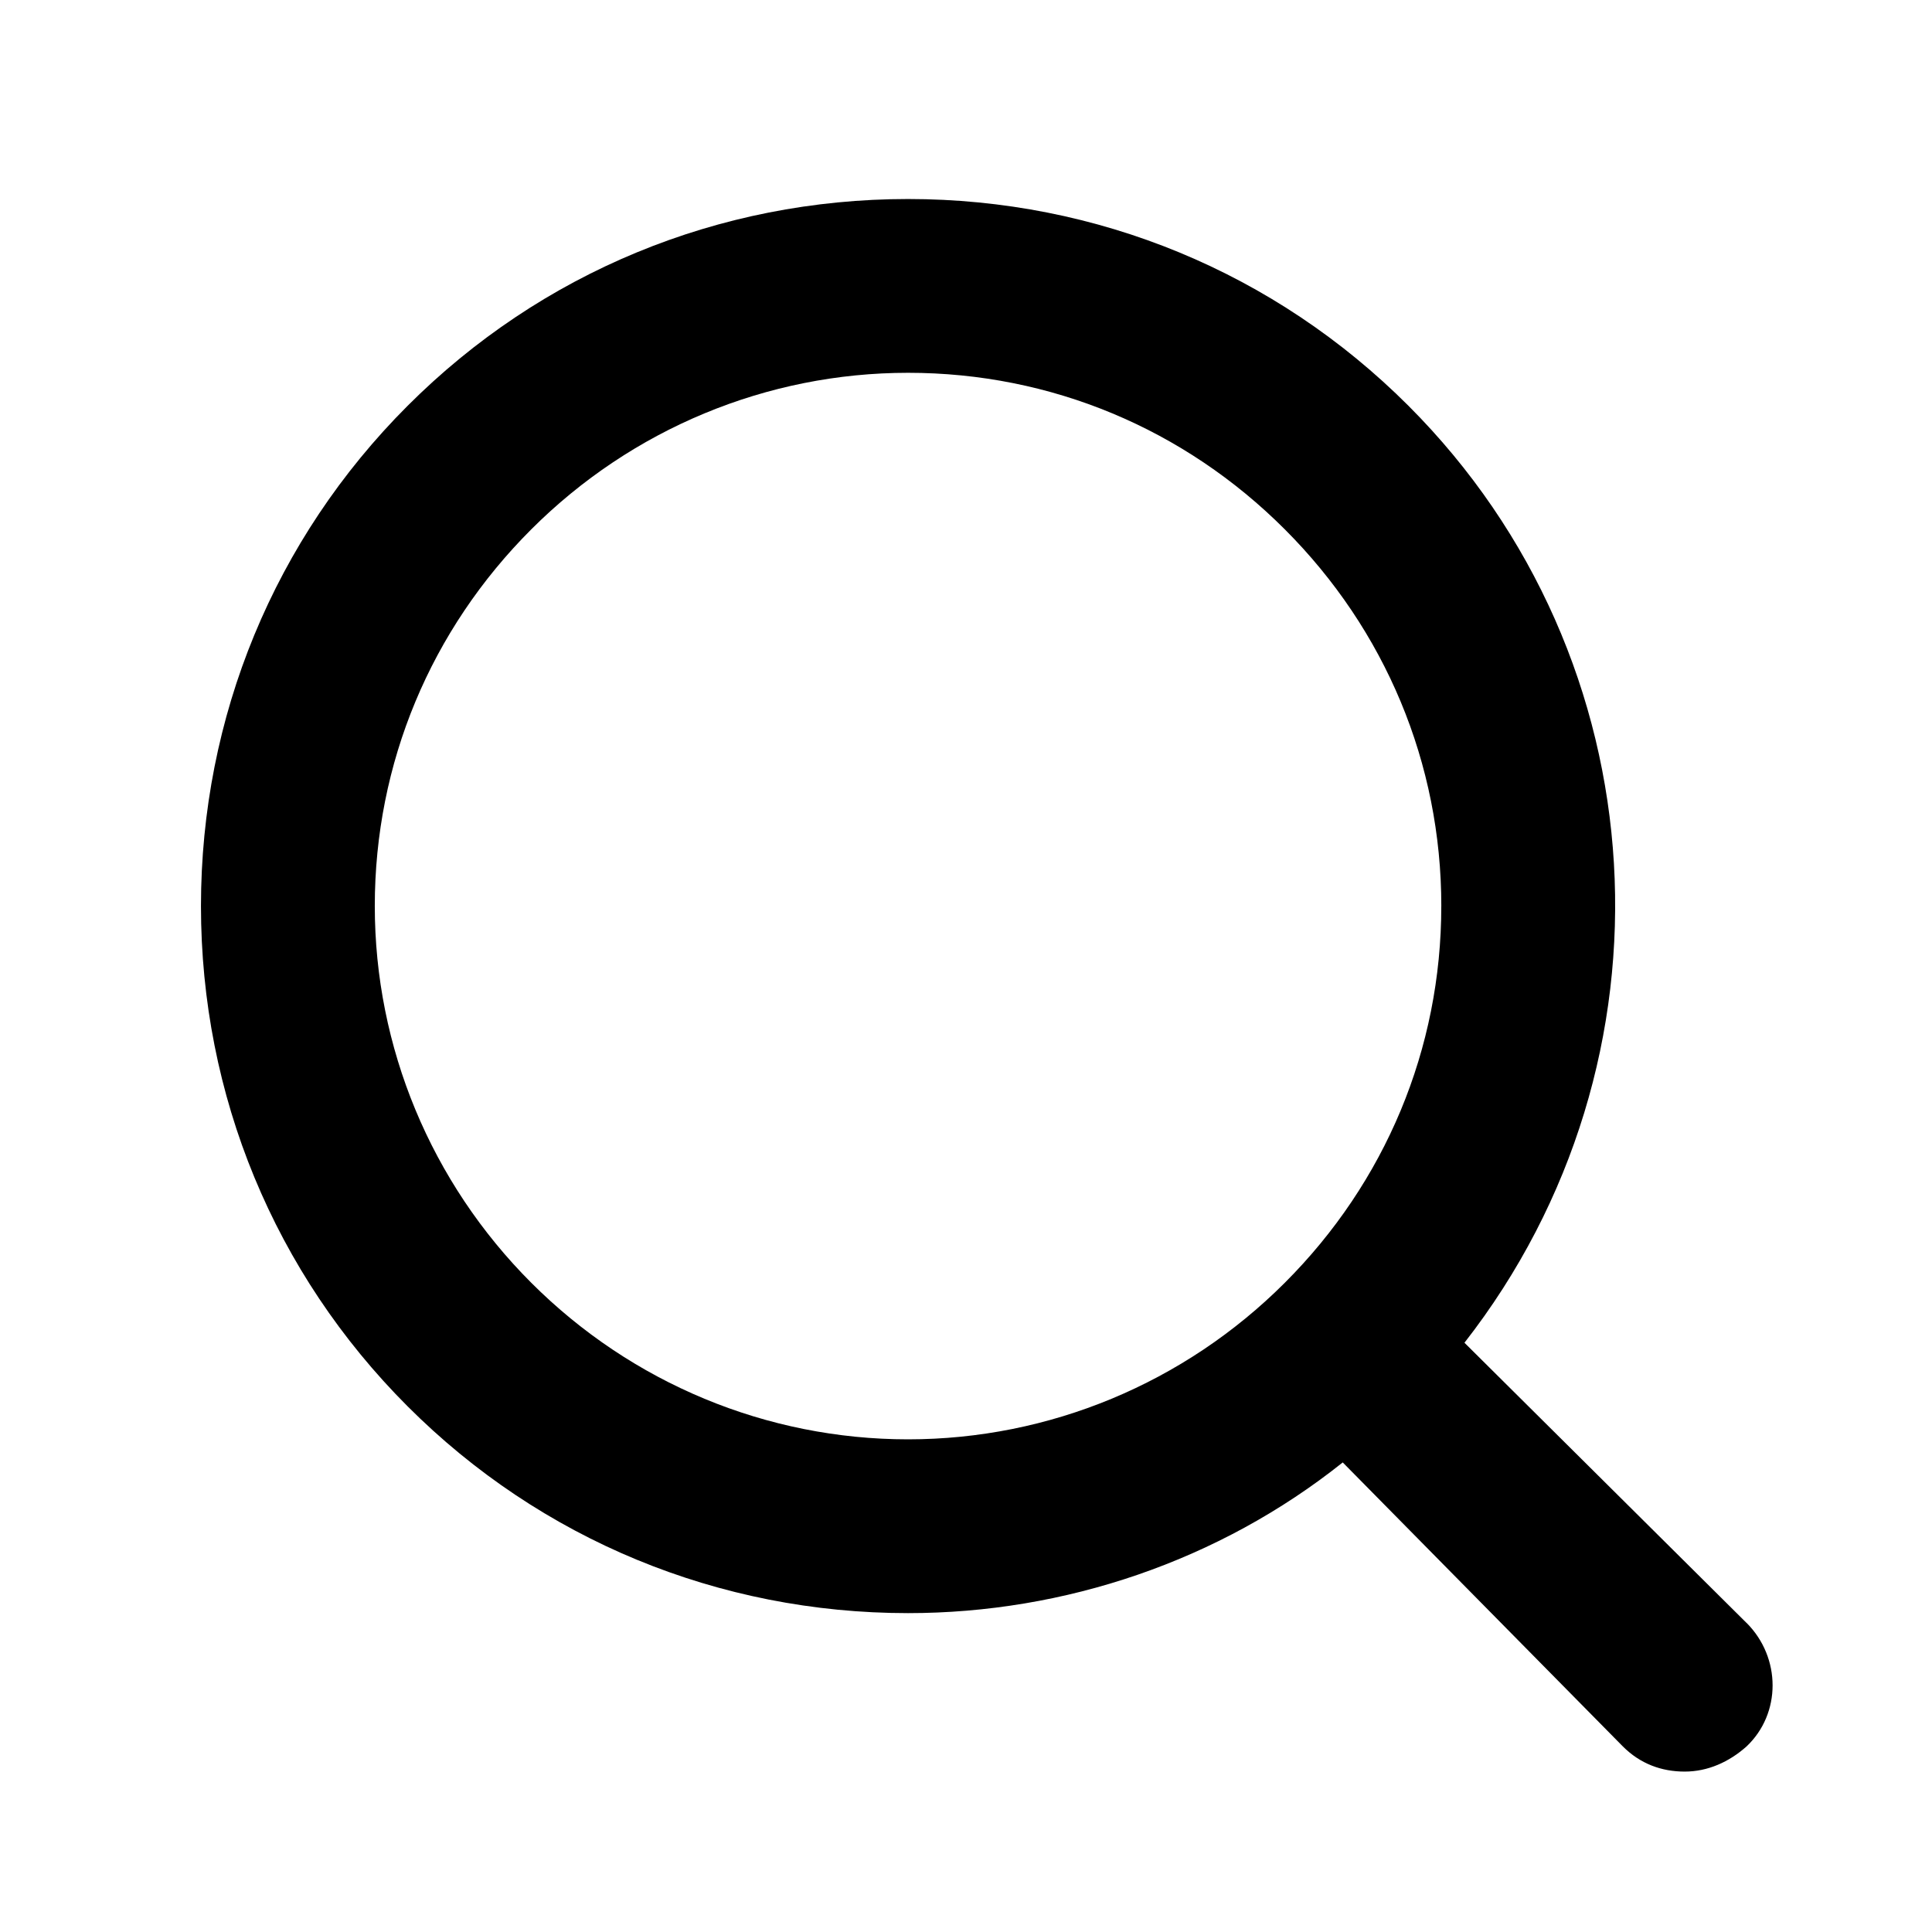
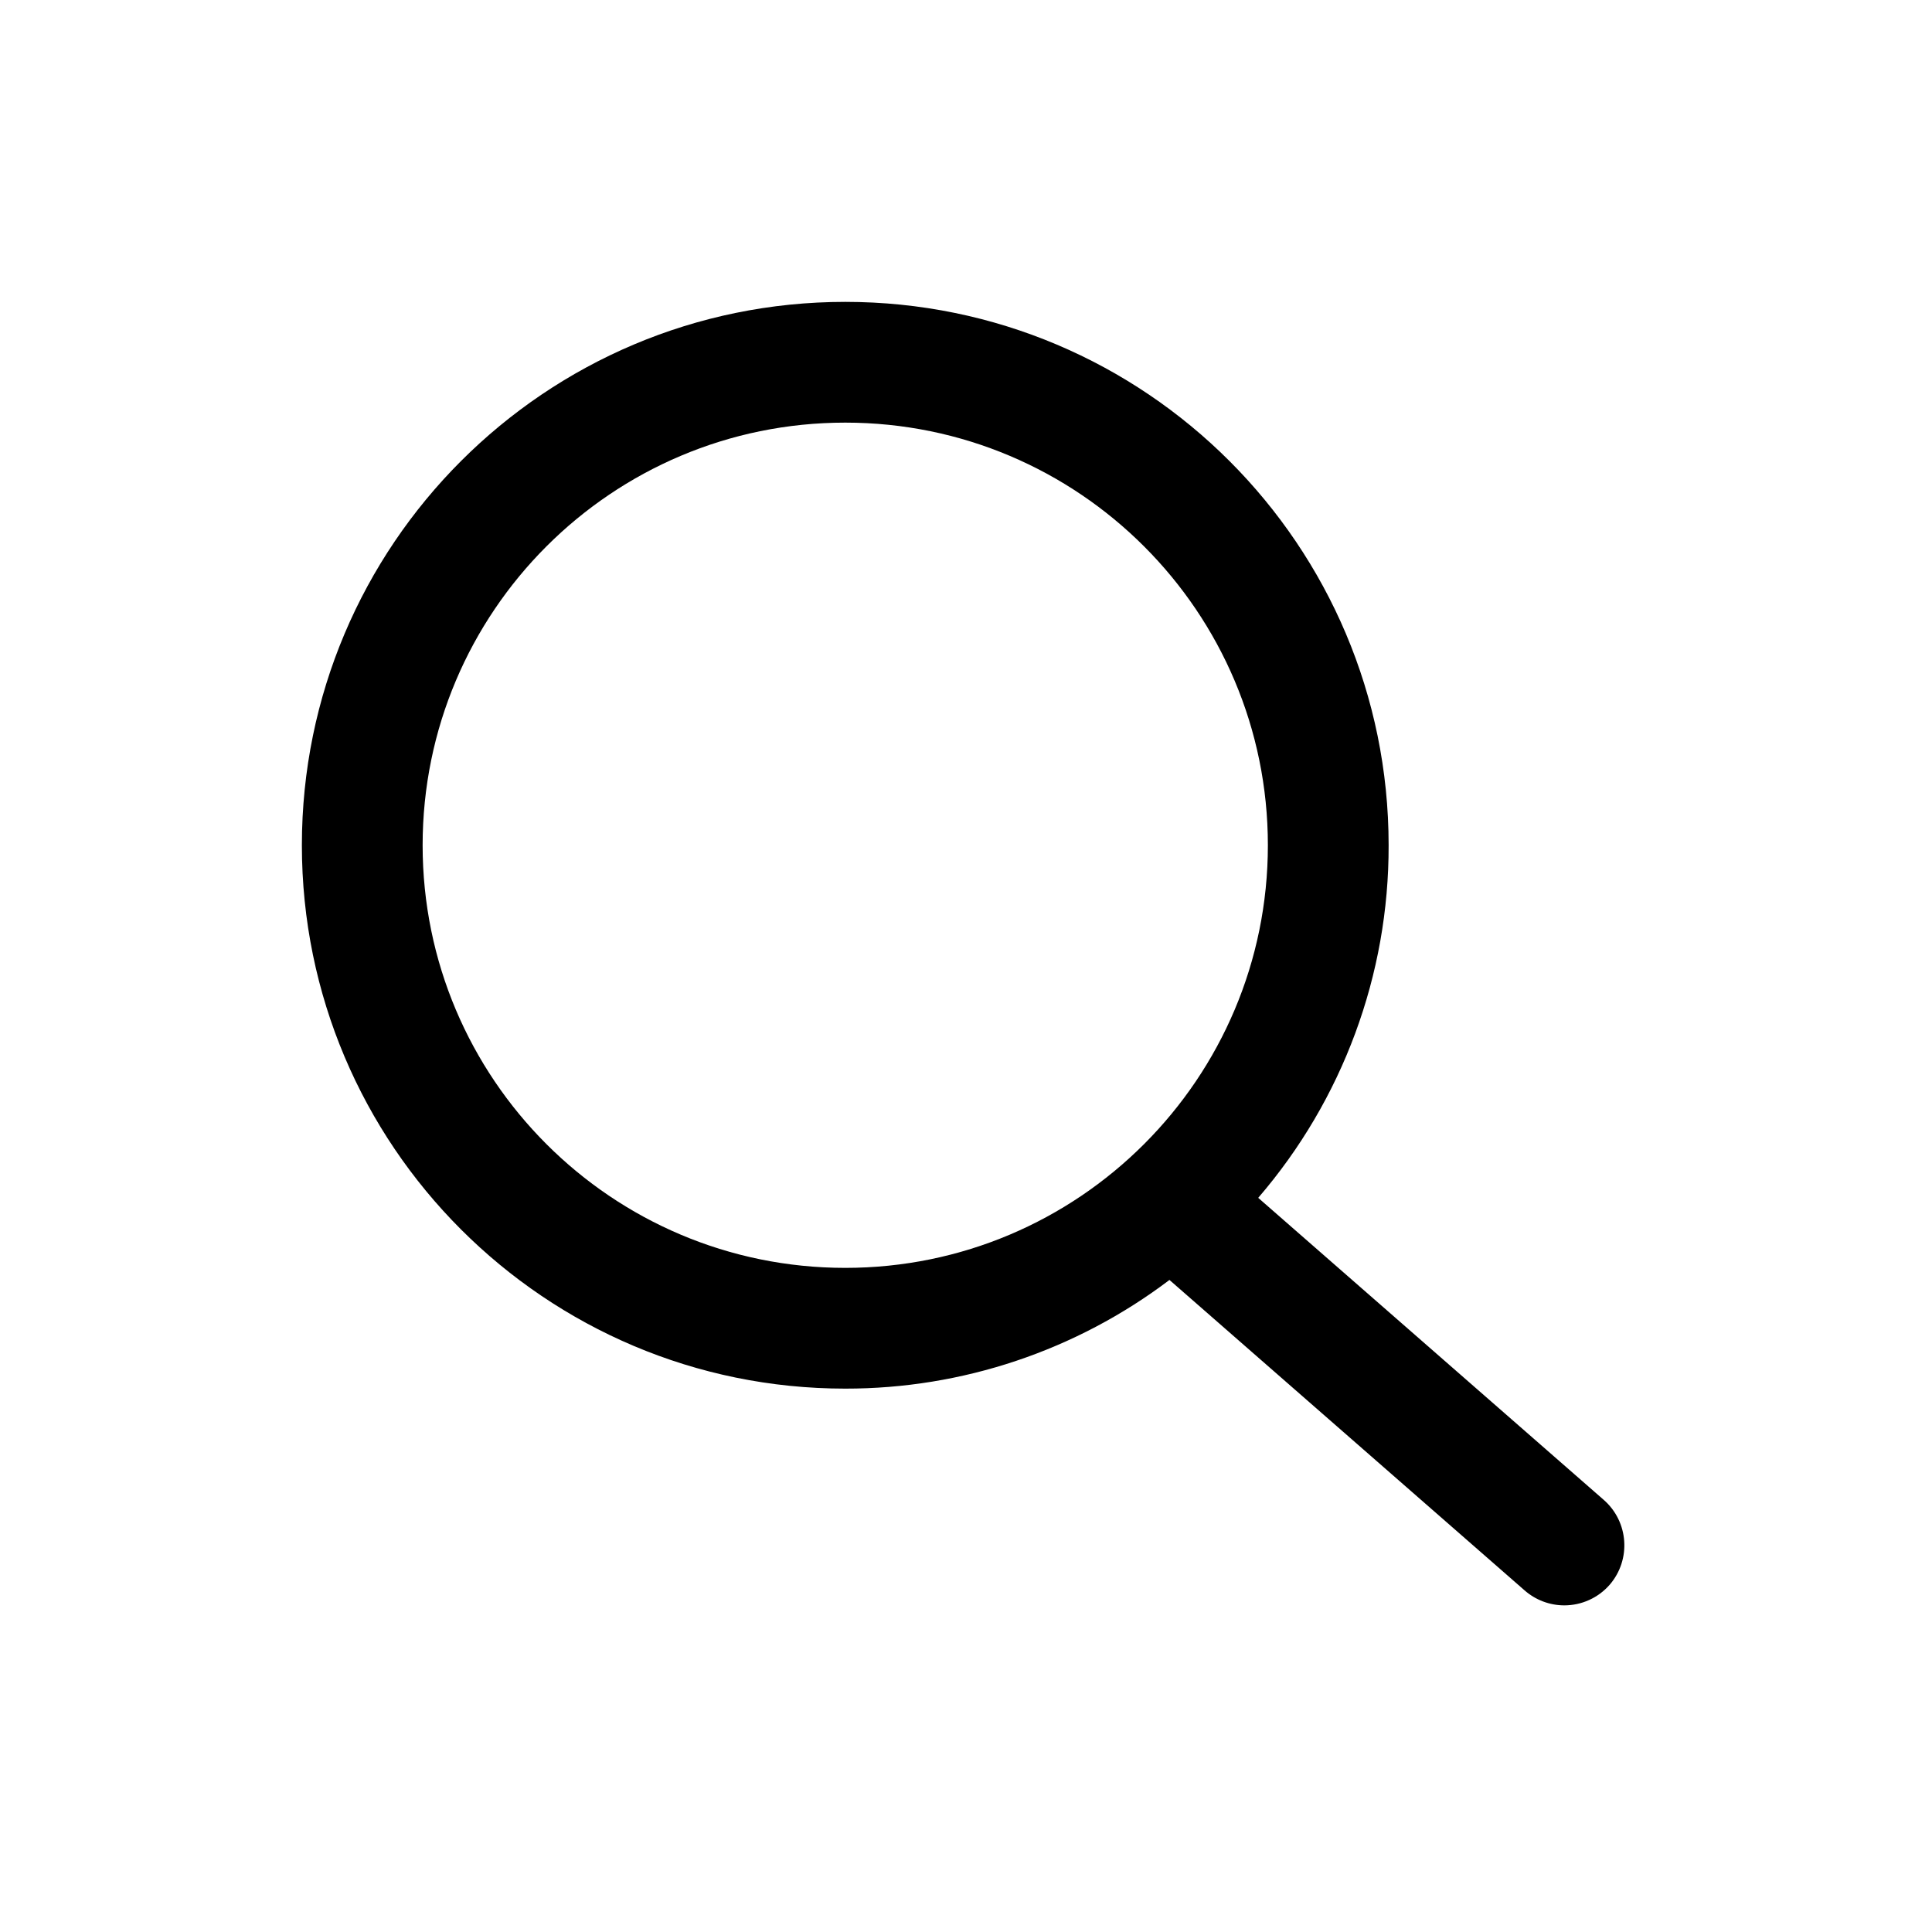
- <svg xmlns="http://www.w3.org/2000/svg" viewBox="0 0 100 100">
-   <path d="M90.398 84L75.8 69.5C87.198 54.898 85.999 34.102 72.898 21 65.999 14.102 56.796 10.301 47 10.301c-9.801 0-19 3.8-25.898 10.699-6.899 6.898-10.7 16.102-10.7 25.898 0 9.8 3.802 19 10.7 25.898S37.204 83.495 47 83.495c8.101 0 16.102-2.7 22.5-7.8L84 90.396c.898.899 2 1.301 3.199 1.301s2.3-.5 3.2-1.3c1.8-1.7 1.8-4.598 0-6.4zM74.601 46.898c0 7.398-2.898 14.301-8.102 19.5C61.3 71.598 54.3 74.5 47 74.5S32.7 71.6 27.5 66.398c-5.199-5.2-8.101-12.199-8.101-19.5 0-7.398 2.898-14.301 8.101-19.5 5.2-5.2 12.2-8.102 19.5-8.102 7.399 0 14.301 2.899 19.5 8.102 5.2 5.203 8.102 12.102 8.102 19.5z" />
+ <svg xmlns="http://www.w3.org/2000/svg" viewBox="0 0 32 32">
+   <path d="M26.56,24.84l-5.72-5A8.91,8.91,0,0,0,23,14a9,9,0,1,0-9,9,8.88,8.88,0,0,0,5.37-1.8l5.88,5.14a1,1,0,0,0,.66.25,1,1,0,0,0,.75-.34A1,1,0,0,0,26.56,24.84ZM7,14a7,7,0,1,1,7,7A7,7,0,0,1,7,14Z" />
</svg>
